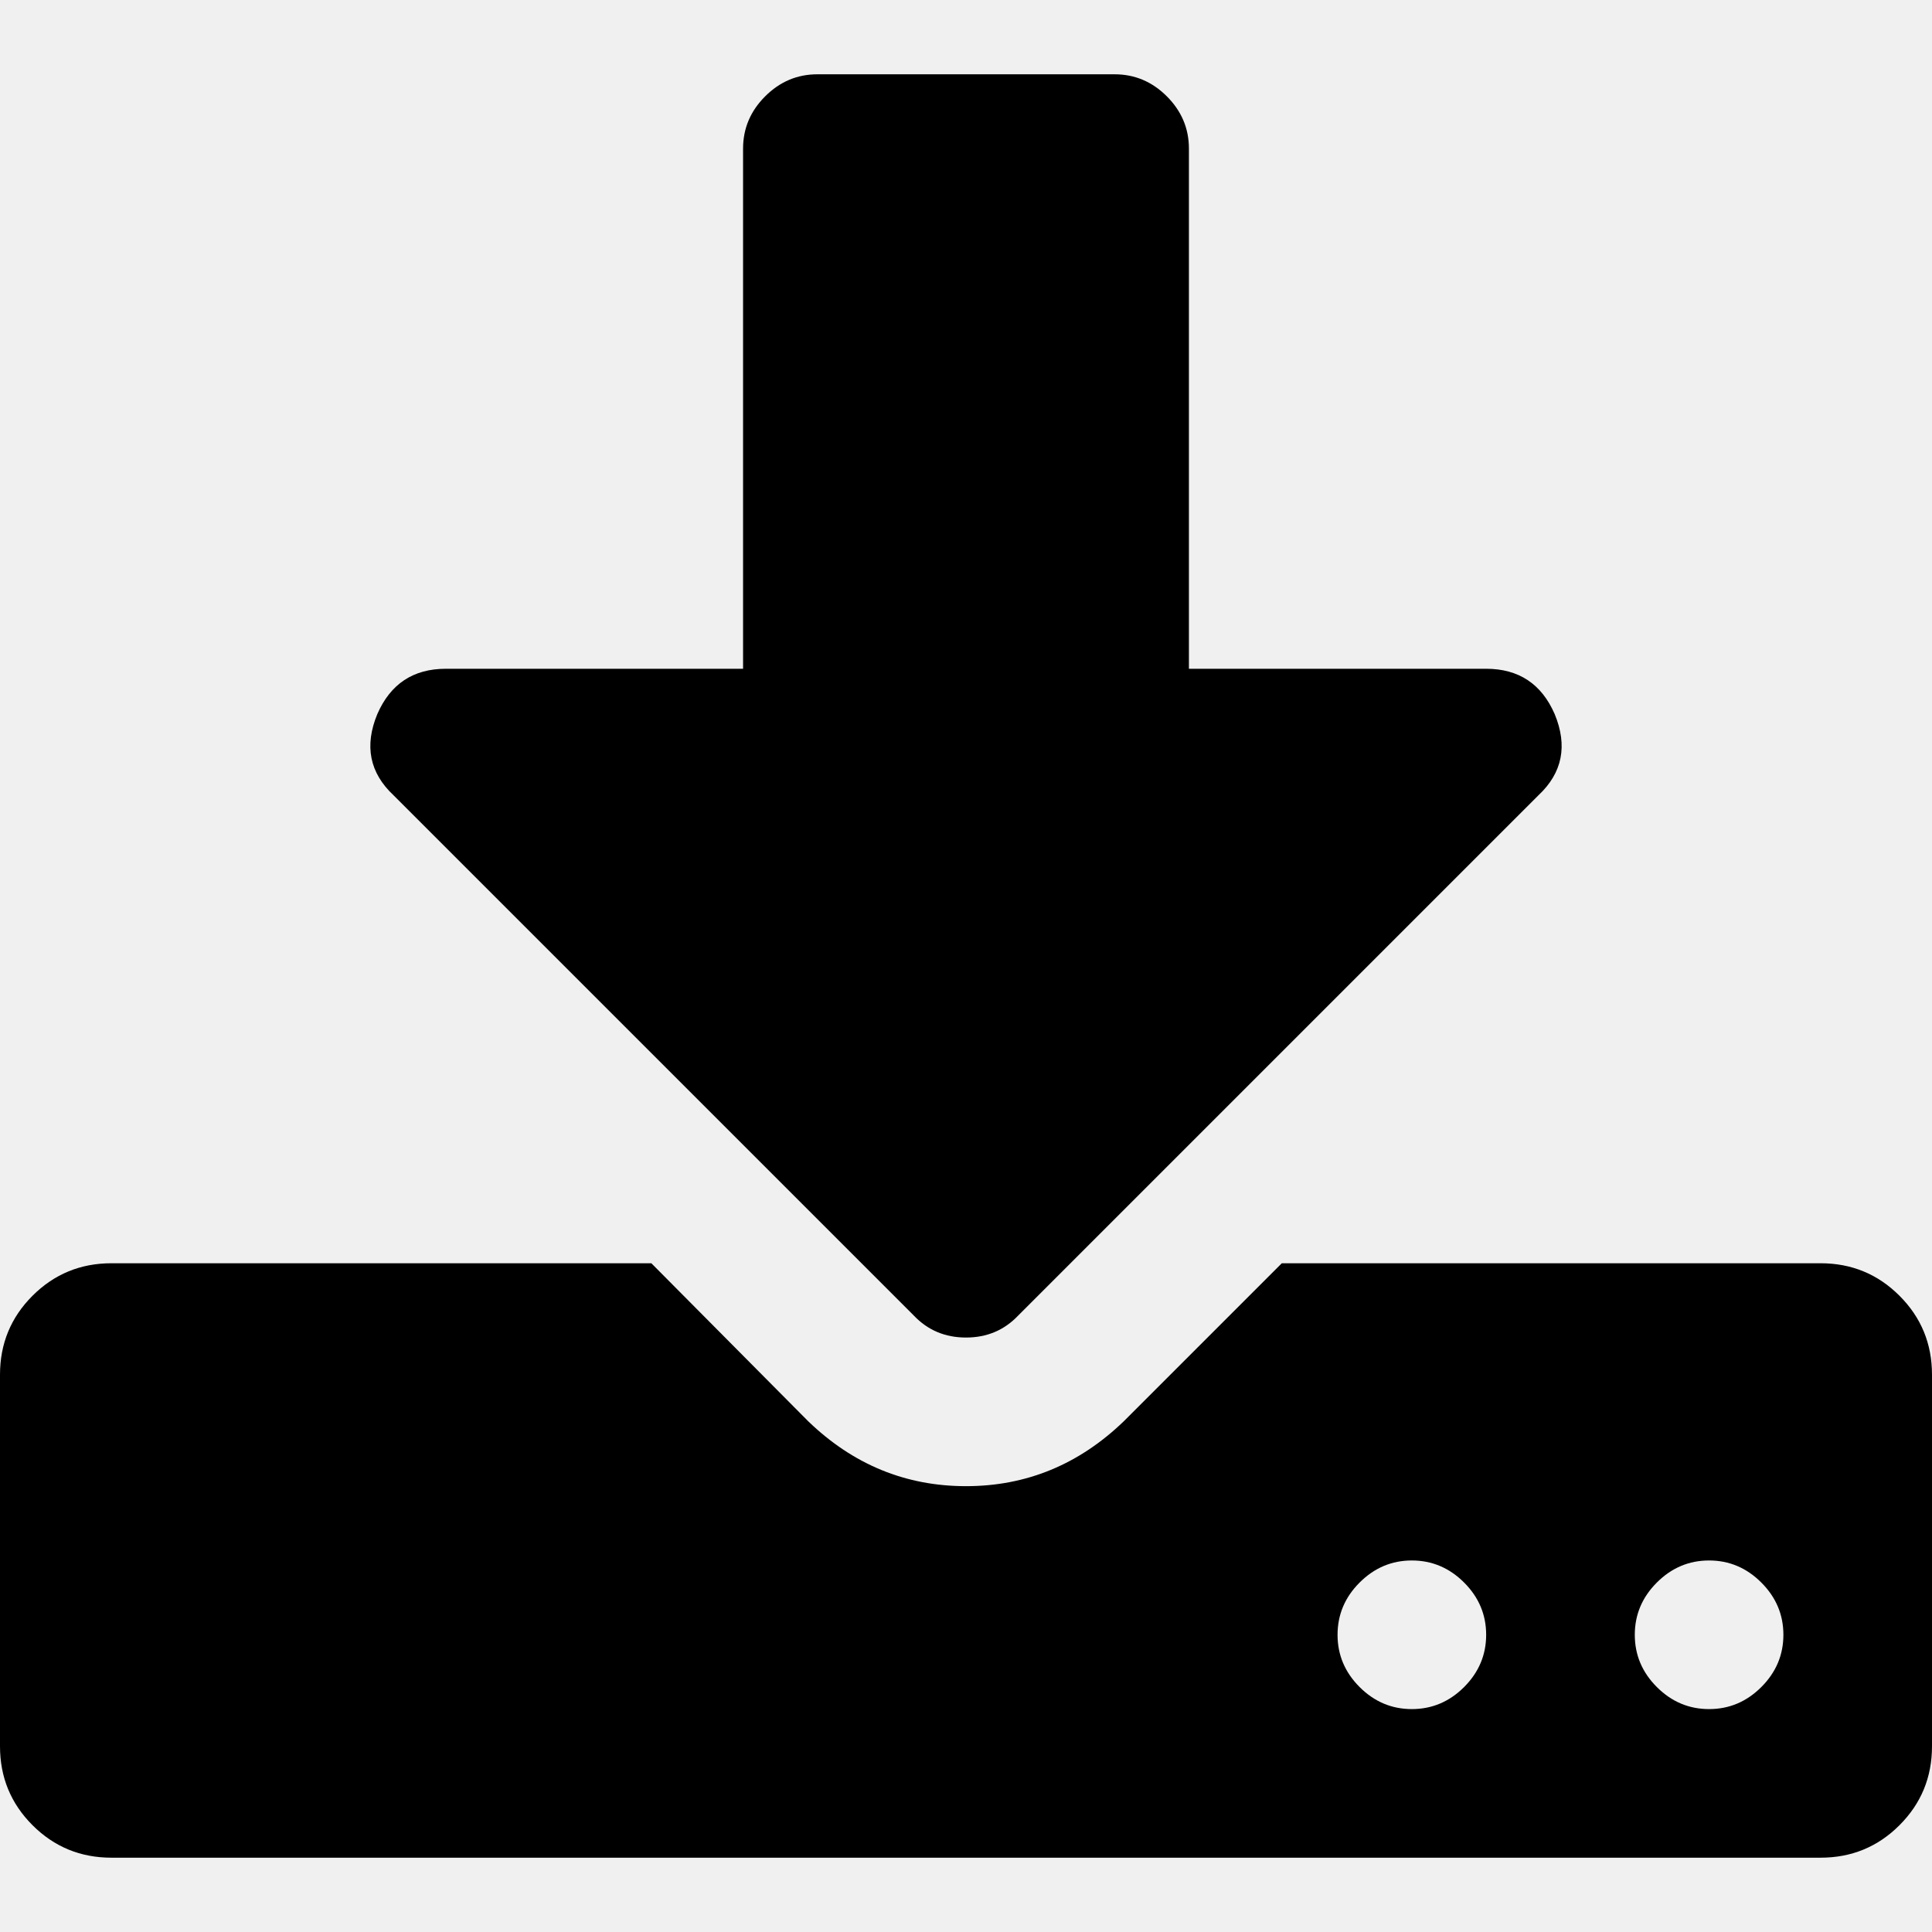
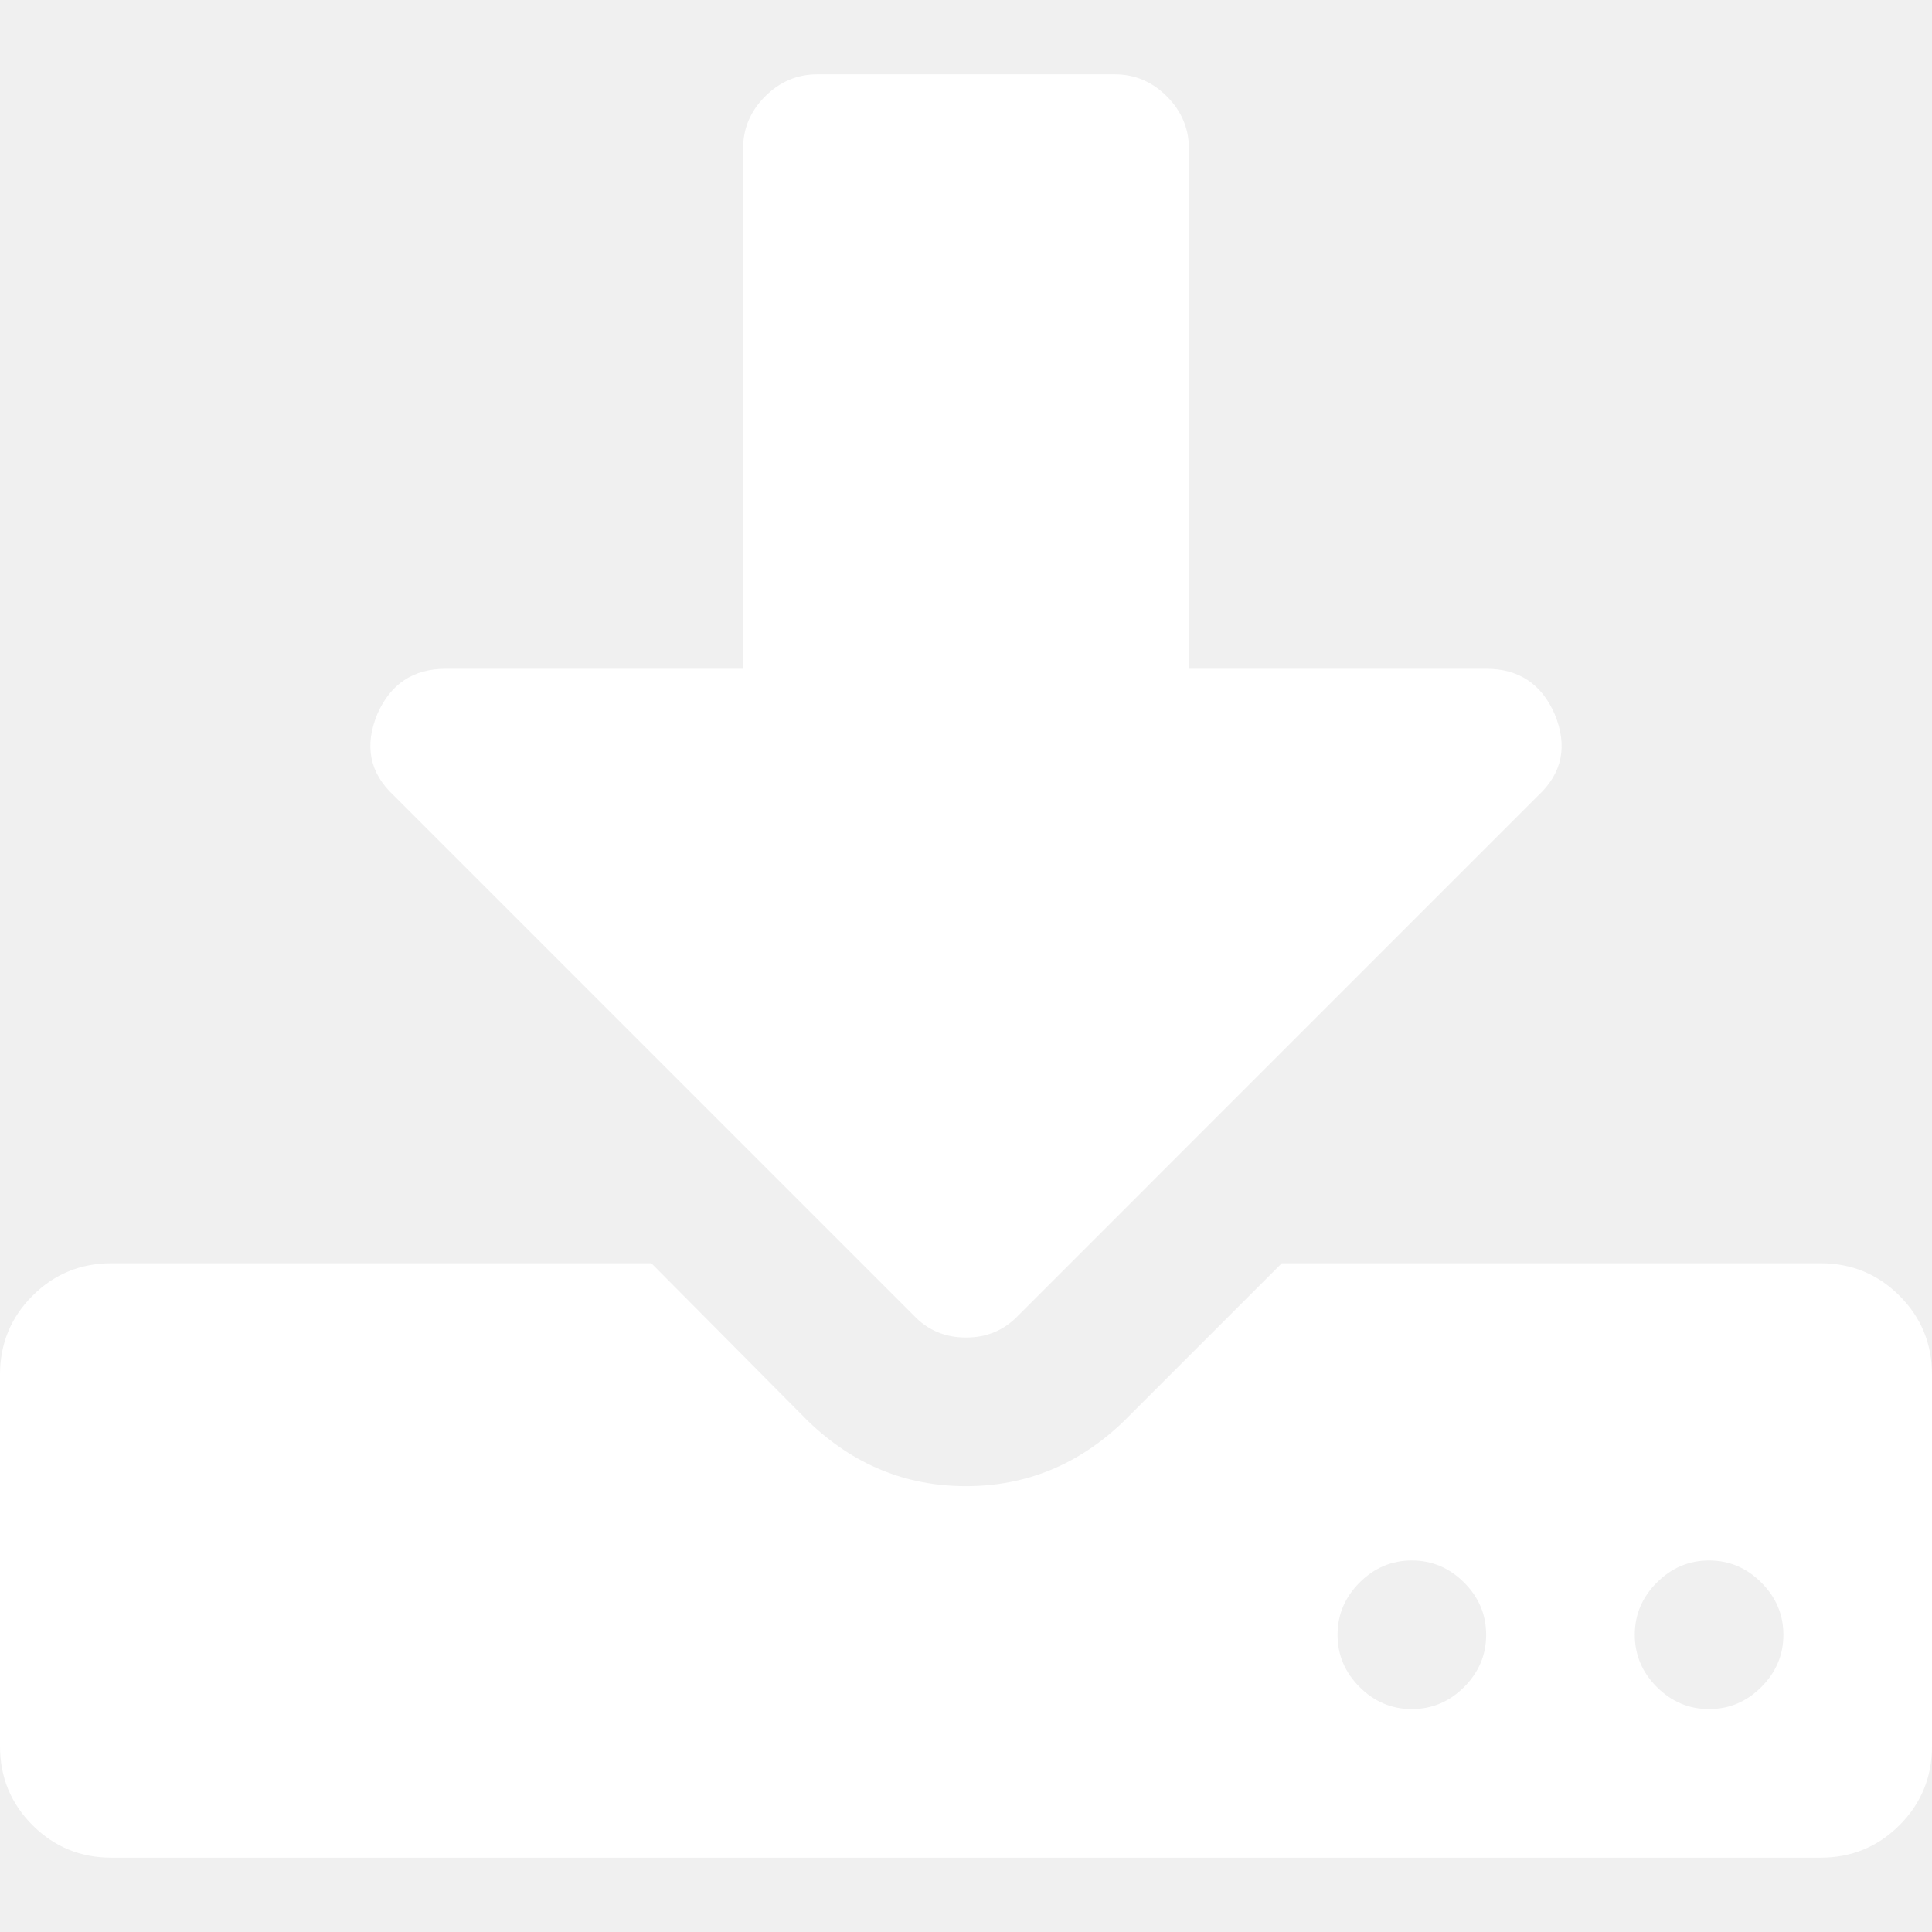
- <svg xmlns="http://www.w3.org/2000/svg" version="1.1" id="Capa_1" x="0px" y="0px" width="475.078px" height="475.077px" viewBox="0 0 475.078 475.077" style="enable-background:new 0 0 475.078 475.077;" xml:space="preserve">
+ <svg xmlns="http://www.w3.org/2000/svg" version="1.1" id="Capa_1" x="0px" y="0px" width="512px" height="512px" viewBox="0 0 475.078 475.077" style="enable-background:new 0 0 475.078 475.077;" xml:space="preserve" class="">
  <g>
    <g>
-       <path d="M467.083,318.627c-5.324-5.328-11.8-7.994-19.41-7.994H315.195l-38.828,38.827c-11.04,10.657-23.982,15.988-38.828,15.988    c-14.843,0-27.789-5.324-38.828-15.988l-38.543-38.827H27.408c-7.612,0-14.083,2.669-19.414,7.994    C2.664,323.955,0,330.427,0,338.044v91.358c0,7.614,2.664,14.085,7.994,19.414c5.33,5.328,11.801,7.99,19.414,7.99h420.266    c7.61,0,14.086-2.662,19.41-7.99c5.332-5.329,7.994-11.8,7.994-19.414v-91.358C475.078,330.427,472.416,323.955,467.083,318.627z     M360.025,414.841c-3.621,3.617-7.905,5.424-12.854,5.424s-9.227-1.807-12.847-5.424c-3.614-3.617-5.421-7.898-5.421-12.844    c0-4.948,1.807-9.236,5.421-12.847c3.62-3.62,7.898-5.431,12.847-5.431s9.232,1.811,12.854,5.431    c3.613,3.61,5.421,7.898,5.421,12.847C365.446,406.942,363.638,411.224,360.025,414.841z M433.109,414.841    c-3.614,3.617-7.898,5.424-12.848,5.424c-4.948,0-9.229-1.807-12.847-5.424c-3.613-3.617-5.42-7.898-5.42-12.844    c0-4.948,1.807-9.236,5.42-12.847c3.617-3.62,7.898-5.431,12.847-5.431c4.949,0,9.233,1.811,12.848,5.431    c3.617,3.61,5.427,7.898,5.427,12.847C438.536,406.942,436.729,411.224,433.109,414.841z" />
-       <path d="M224.692,323.479c3.428,3.613,7.71,5.421,12.847,5.421c5.141,0,9.418-1.808,12.847-5.421l127.907-127.908    c5.899-5.519,7.234-12.182,3.997-19.986c-3.23-7.421-8.847-11.132-16.844-11.136h-73.091V36.543c0-4.948-1.811-9.231-5.421-12.847    c-3.62-3.617-7.901-5.426-12.847-5.426h-73.096c-4.946,0-9.229,1.809-12.847,5.426c-3.615,3.616-5.424,7.898-5.424,12.847V164.45    h-73.089c-7.998,0-13.61,3.715-16.846,11.136c-3.234,7.801-1.903,14.467,3.999,19.986L224.692,323.479z" />
+       <g>
+         <path d="M467.083,318.627c-5.324-5.328-11.8-7.994-19.41-7.994H315.195l-38.828,38.827c-11.04,10.657-23.982,15.988-38.828,15.988    c-14.843,0-27.789-5.324-38.828-15.988l-38.543-38.827H27.408c-7.612,0-14.083,2.669-19.414,7.994    C2.664,323.955,0,330.427,0,338.044v91.358c0,7.614,2.664,14.085,7.994,19.414c5.33,5.328,11.801,7.99,19.414,7.99h420.266    c7.61,0,14.086-2.662,19.41-7.99c5.332-5.329,7.994-11.8,7.994-19.414v-91.358C475.078,330.427,472.416,323.955,467.083,318.627z     M360.025,414.841c-3.621,3.617-7.905,5.424-12.854,5.424s-9.227-1.807-12.847-5.424c-3.614-3.617-5.421-7.898-5.421-12.844    c0-4.948,1.807-9.236,5.421-12.847c3.62-3.62,7.898-5.431,12.847-5.431s9.232,1.811,12.854,5.431    c3.613,3.61,5.421,7.898,5.421,12.847C365.446,406.942,363.638,411.224,360.025,414.841z M433.109,414.841    c-3.614,3.617-7.898,5.424-12.848,5.424c-4.948,0-9.229-1.807-12.847-5.424c-3.613-3.617-5.42-7.898-5.42-12.844    c0-4.948,1.807-9.236,5.42-12.847c3.617-3.62,7.898-5.431,12.847-5.431c4.949,0,9.233,1.811,12.848,5.431    c3.617,3.61,5.427,7.898,5.427,12.847C438.536,406.942,436.729,411.224,433.109,414.841z" data-original="#000000" class="active-path" data-old_color="#000000" fill="#FFFFFF" />
+         <path d="M224.692,323.479c3.428,3.613,7.71,5.421,12.847,5.421c5.141,0,9.418-1.808,12.847-5.421l127.907-127.908    c5.899-5.519,7.234-12.182,3.997-19.986c-3.23-7.421-8.847-11.132-16.844-11.136h-73.091V36.543c0-4.948-1.811-9.231-5.421-12.847    c-3.62-3.617-7.901-5.426-12.847-5.426h-73.096c-4.946,0-9.229,1.809-12.847,5.426c-3.615,3.616-5.424,7.898-5.424,12.847V164.45    h-73.089c-7.998,0-13.61,3.715-16.846,11.136c-3.234,7.801-1.903,14.467,3.999,19.986L224.692,323.479z" data-original="#000000" class="active-path" data-old_color="#000000" fill="#FFFFFF" />
+       </g>
    </g>
  </g>
-   <g>
- </g>
-   <g>
- </g>
-   <g>
- </g>
-   <g>
- </g>
-   <g>
- </g>
-   <g>
- </g>
-   <g>
- </g>
-   <g>
- </g>
-   <g>
- </g>
-   <g>
- </g>
-   <g>
- </g>
-   <g>
- </g>
-   <g>
- </g>
-   <g>
- </g>
-   <g>
- </g>
</svg>
